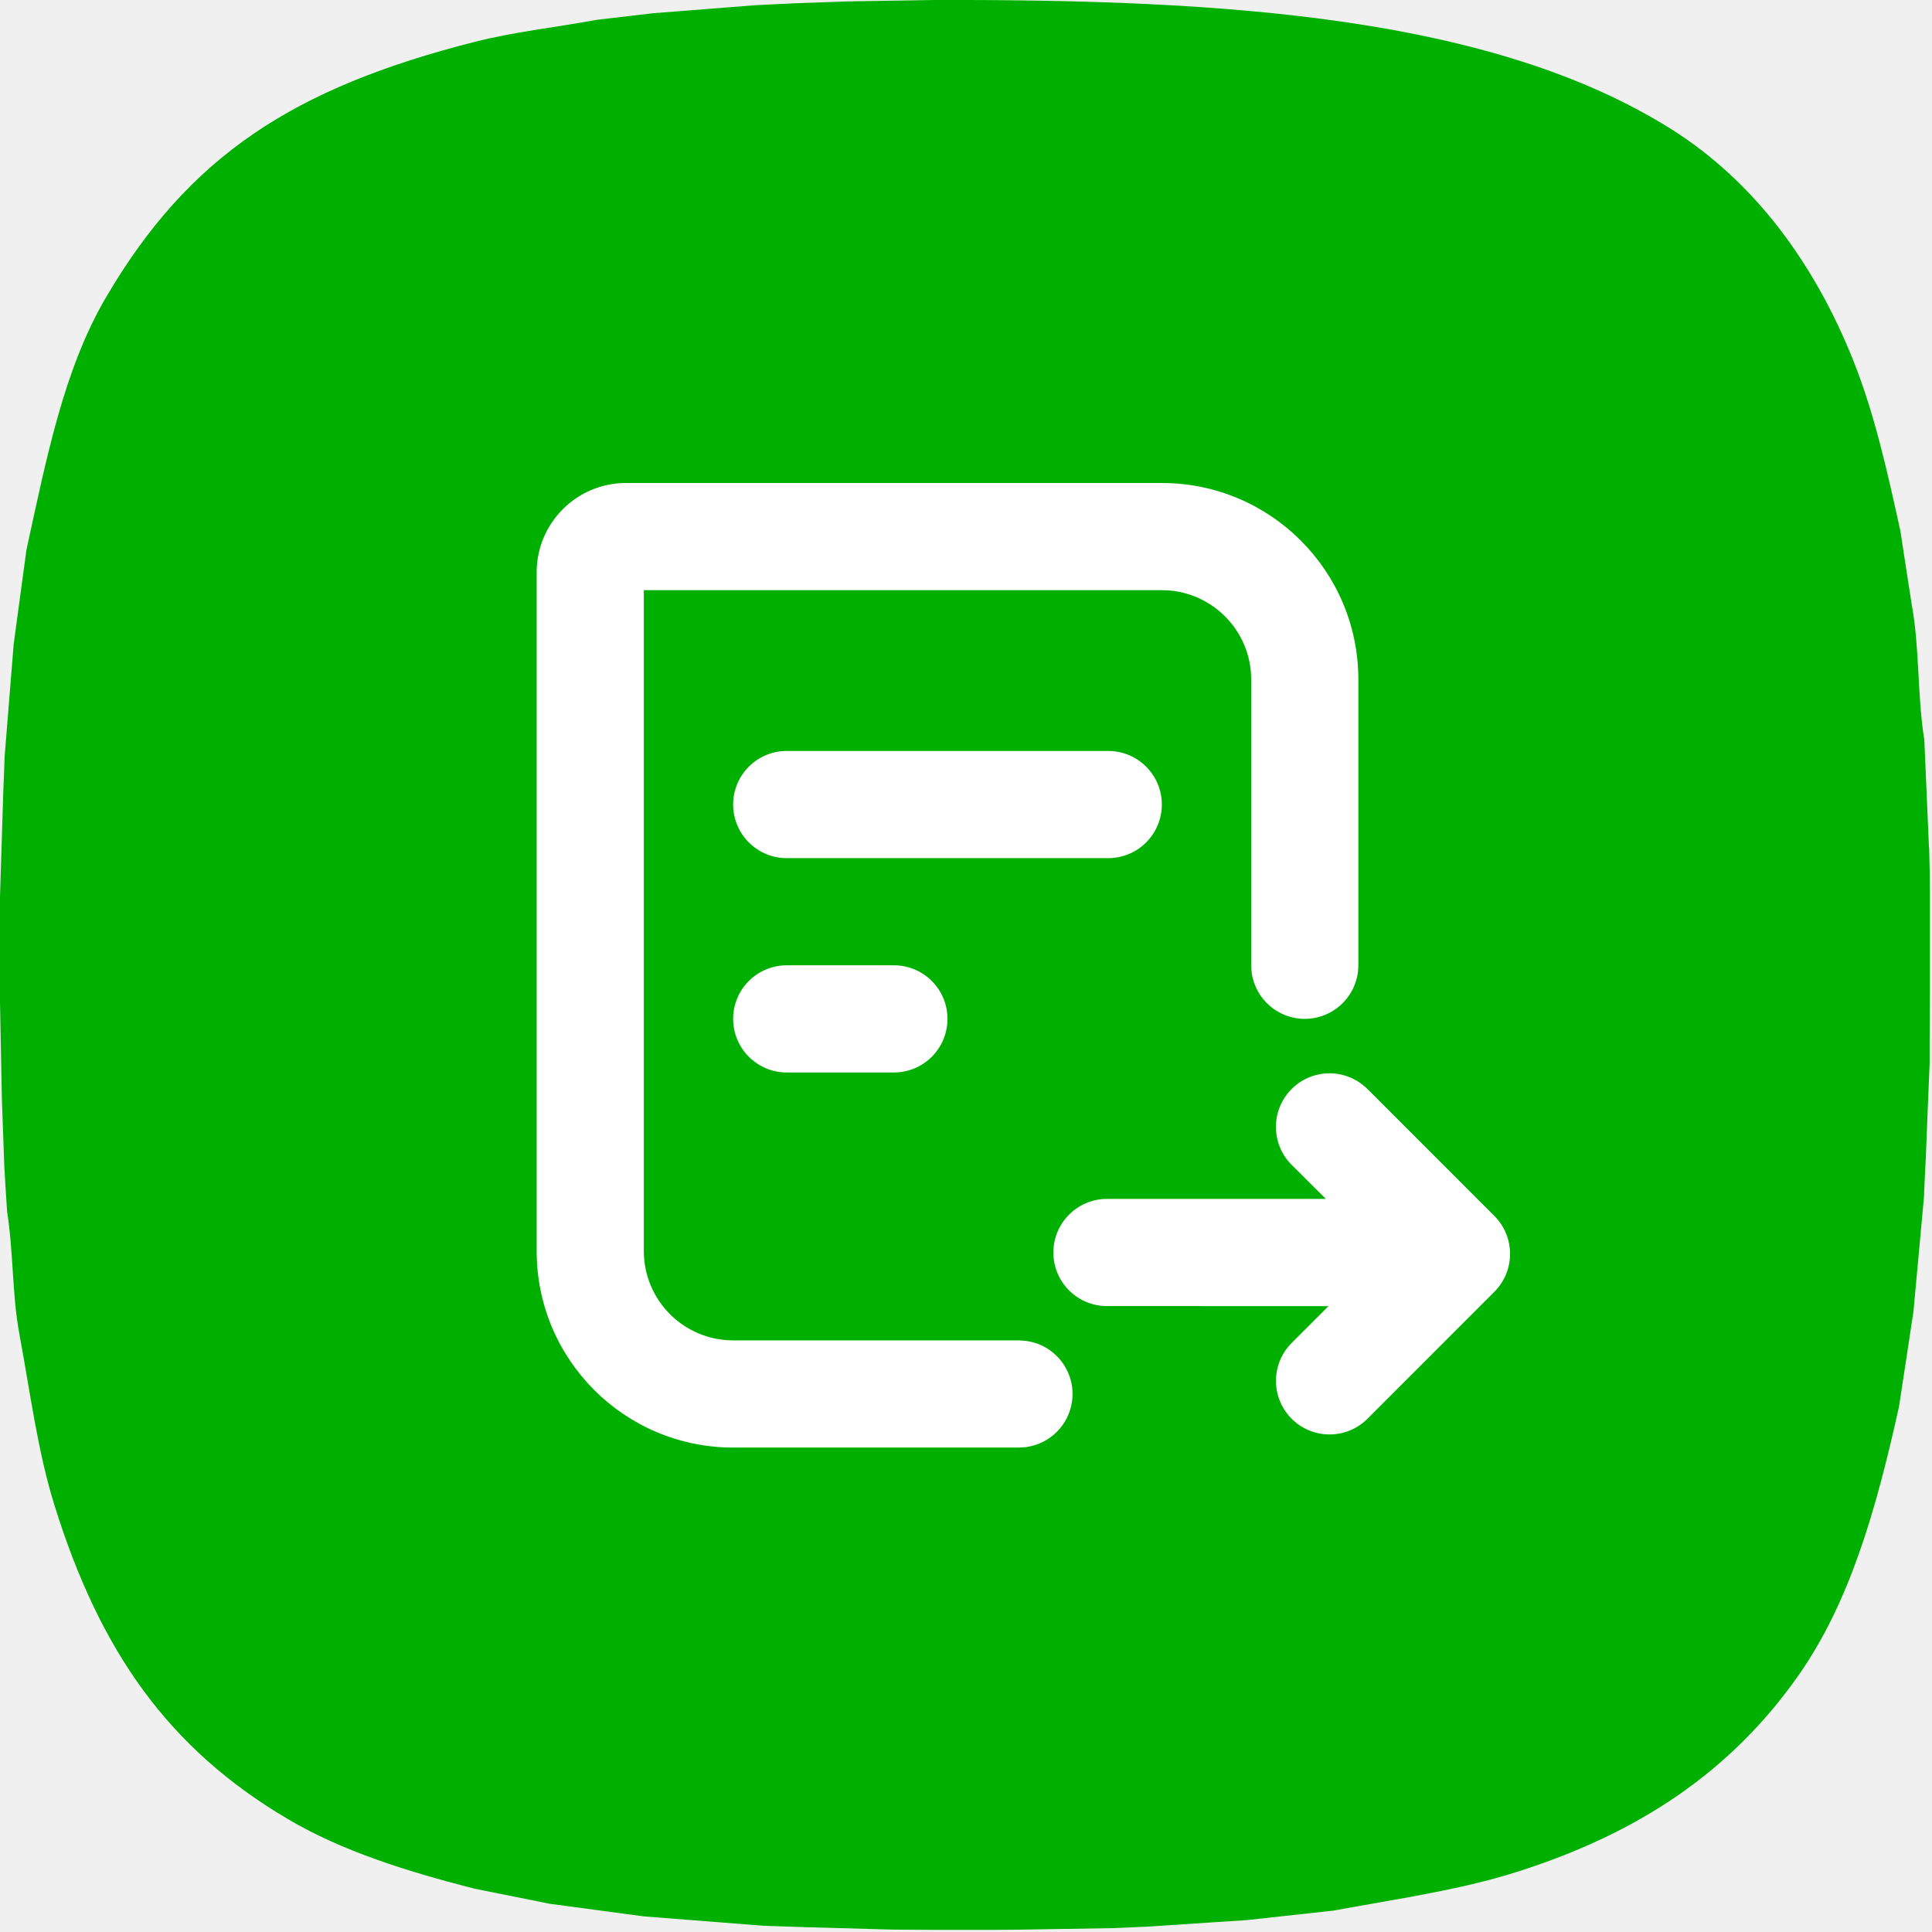
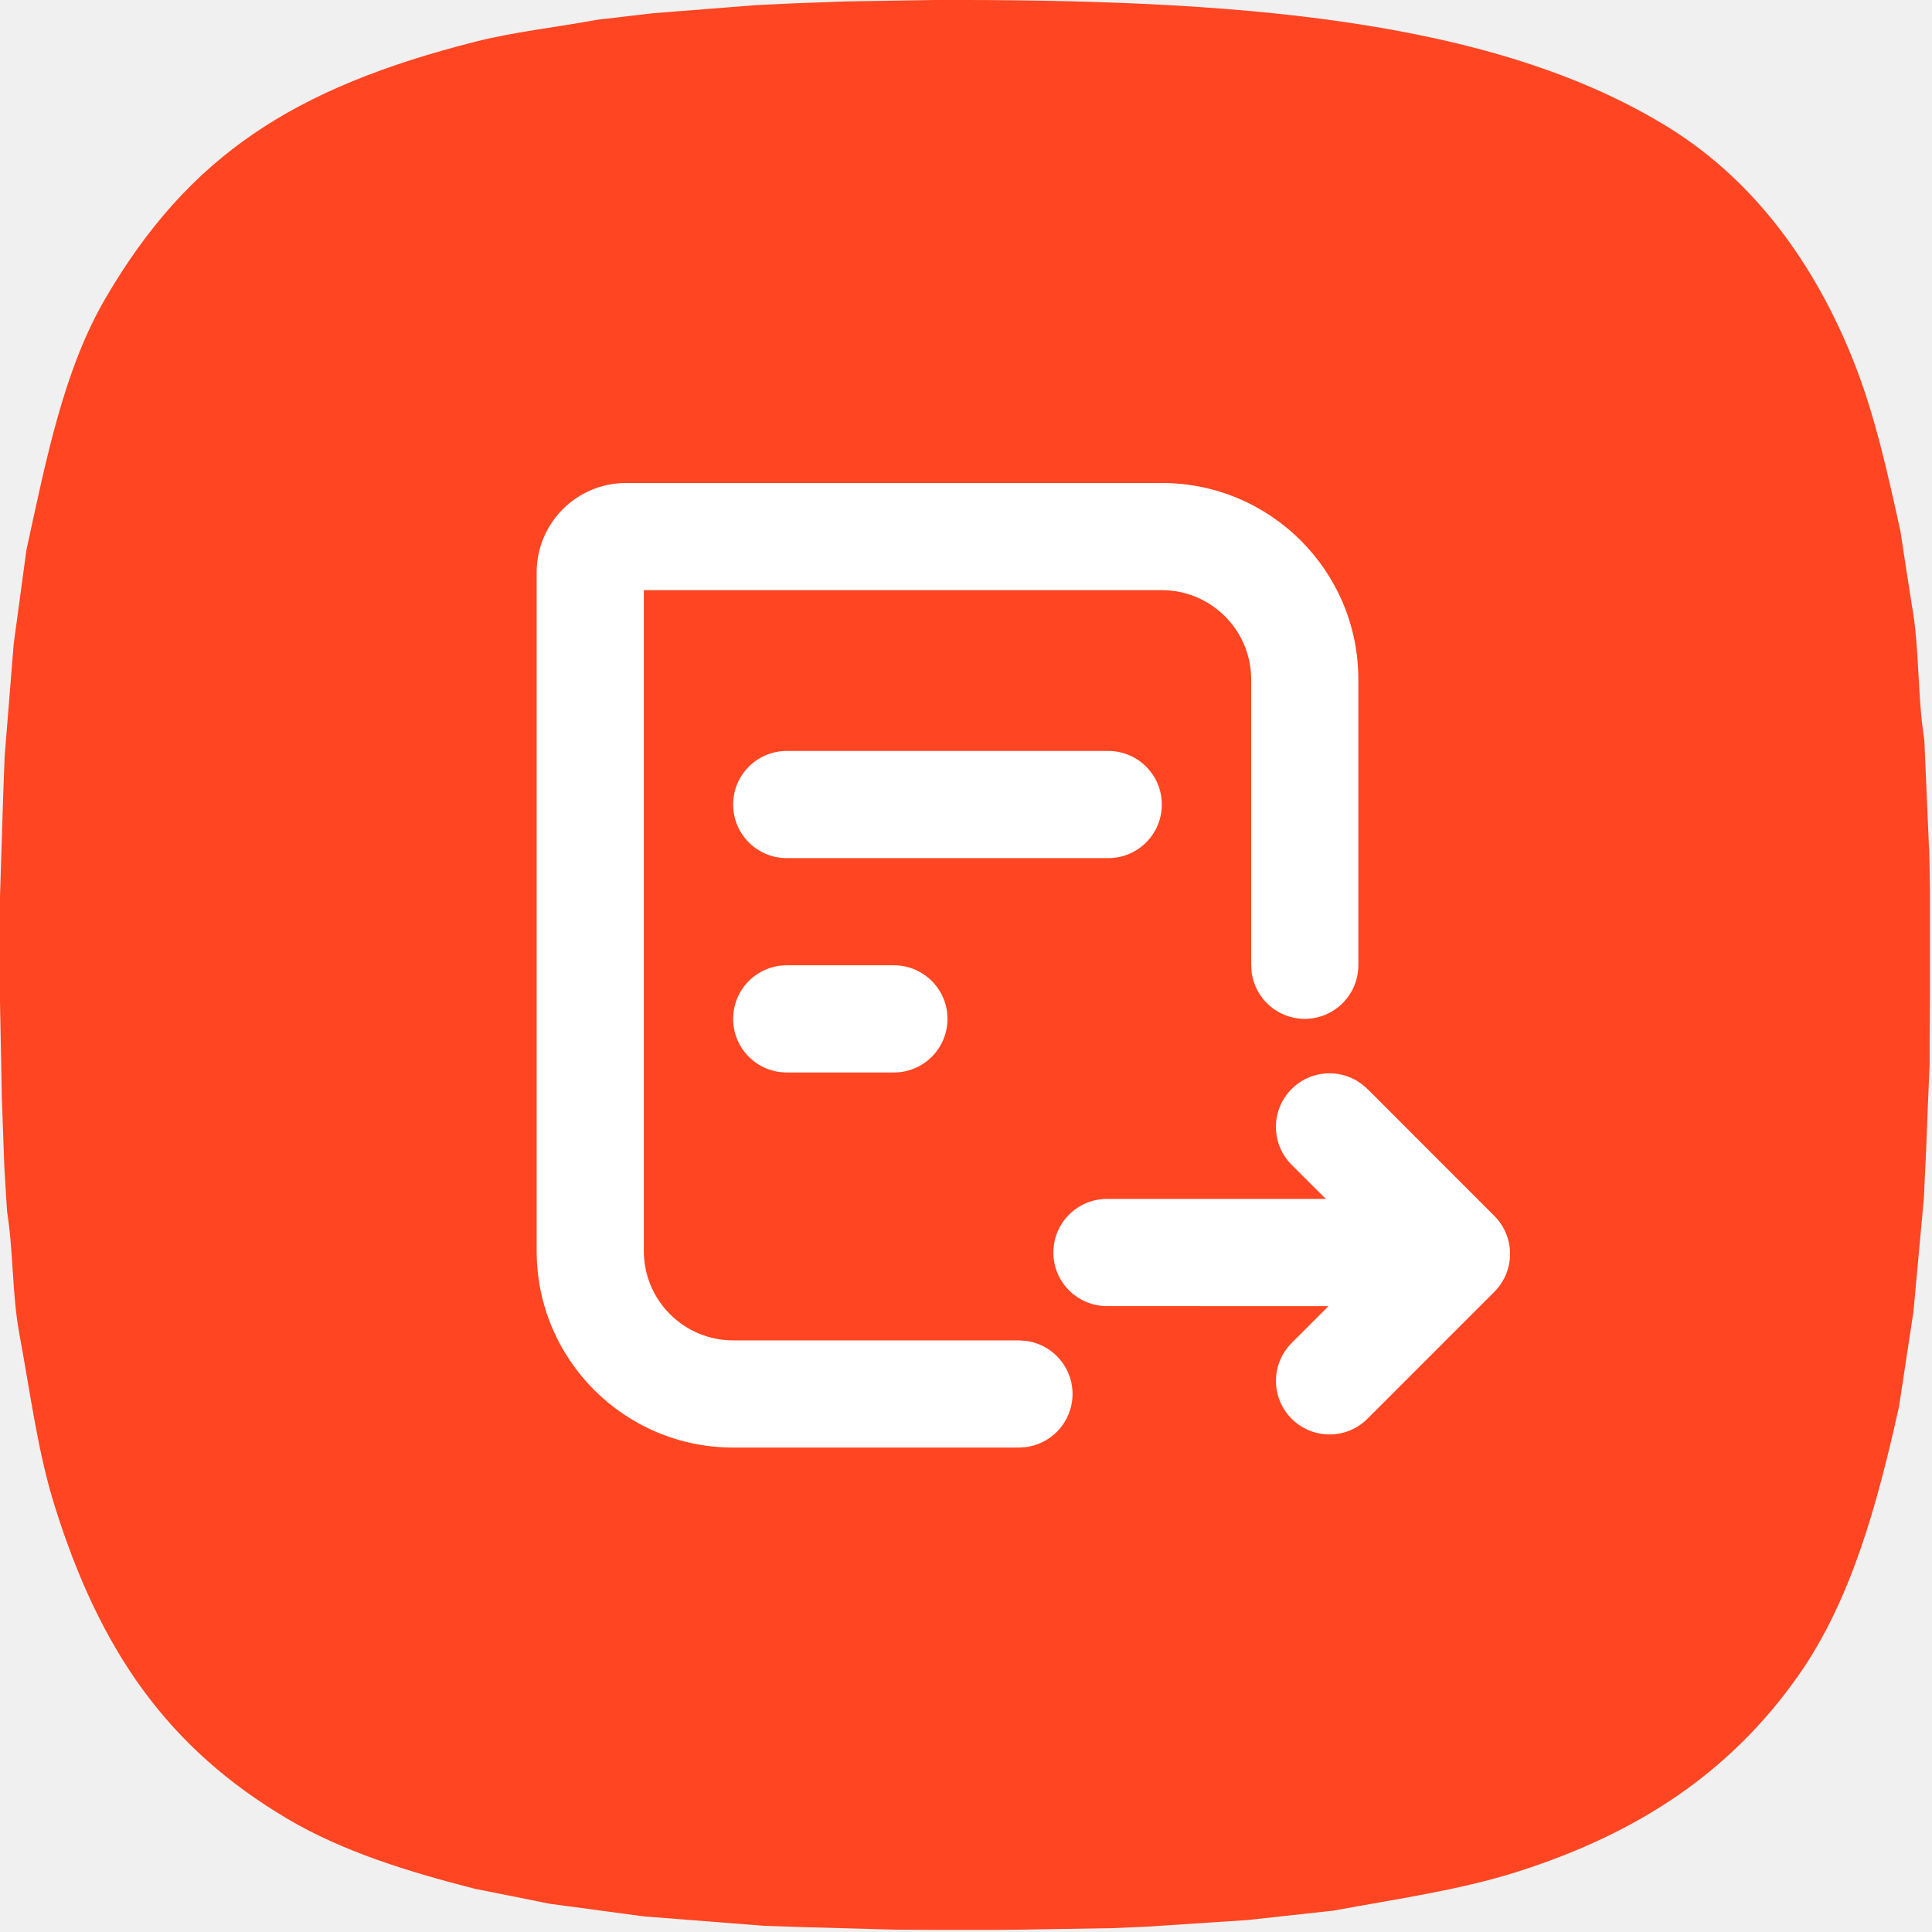
<svg xmlns="http://www.w3.org/2000/svg" xmlns:xlink="http://www.w3.org/1999/xlink" width="36px" height="36px" viewBox="0 0 36 36" version="1.1">
  <defs>
    <polygon id="path-1" points="0 0 35.965 0 35.965 35.964 0 35.964" />
  </defs>
  <g id="Cph钱包" stroke="none" stroke-width="1" fill="none" fill-rule="evenodd">
    <g id="首页" transform="translate(-66, -249)">
      <g id="转账收款控件" transform="translate(18, 235)">
        <g id="收款控件icon" transform="translate(48, 14)">
          <mask id="mask-2" fill="white">
            <use xlink:href="#path-1" />
          </mask>
          <g id="Clip-2" />
-           <path d="M35.944,15.797 L35.857,13.79 C35.722,12.941 35.772,12.074 35.621,11.256 C35.55,10.806 35.481,10.352 35.412,9.899 C35.164,8.768 34.924,7.695 34.534,6.719 C33.811,4.91 32.697,3.388 31.144,2.408 C27.813,0.314 22.864,-0.014 17.418,0 L15.792,0.026 L14.793,0.062 L14.083,0.096 L12.163,0.247 L11.122,0.369 C10.342,0.513 9.572,0.594 8.842,0.781 C5.484,1.635 3.518,2.895 1.963,5.562 C1.192,6.887 0.869,8.517 0.492,10.25 L0.255,12.002 L0.087,14.087 L0.06,14.798 L0,16.716 L0,18.669 L0.035,20.472 L0.08,21.726 C0.095,22.01 0.114,22.292 0.132,22.575 C0.252,23.337 0.224,24.113 0.359,24.846 C0.567,25.968 0.703,27.051 1.016,28.052 C1.863,30.768 3.136,32.586 5.38,33.905 C6.381,34.494 7.579,34.87 8.841,35.193 L10.243,35.474 L11.997,35.709 C12.744,35.769 13.492,35.826 14.239,35.885 L15.001,35.91 L16.615,35.955 L17.421,35.964 L18.541,35.964 L20.733,35.928 L21.363,35.901 L23.238,35.778 L24.843,35.602 C26.044,35.381 27.19,35.22 28.252,34.884 C30.553,34.158 32.263,32.997 33.51,31.221 C34.47,29.856 34.962,28.121 35.385,26.211 C35.475,25.619 35.567,25.025 35.655,24.432 L35.85,22.311 C35.86,22.056 35.872,21.804 35.886,21.549 C35.908,20.972 35.931,20.394 35.956,19.814 L35.956,19.349 L35.965,18.542 L35.965,16.614 L35.947,15.792 L35.944,15.797 Z" id="Fill-1" fill="#00B000" mask="url(#mask-2)" />
+           <path d="M35.944,15.797 L35.857,13.79 C35.722,12.941 35.772,12.074 35.621,11.256 C35.55,10.806 35.481,10.352 35.412,9.899 C35.164,8.768 34.924,7.695 34.534,6.719 C33.811,4.91 32.697,3.388 31.144,2.408 C27.813,0.314 22.864,-0.014 17.418,0 L15.792,0.026 L14.793,0.062 L14.083,0.096 L12.163,0.247 L11.122,0.369 C10.342,0.513 9.572,0.594 8.842,0.781 C5.484,1.635 3.518,2.895 1.963,5.562 C1.192,6.887 0.869,8.517 0.492,10.25 L0.255,12.002 L0.087,14.087 L0.06,14.798 L0,16.716 L0,18.669 L0.035,20.472 L0.08,21.726 C0.095,22.01 0.114,22.292 0.132,22.575 C0.252,23.337 0.224,24.113 0.359,24.846 C0.567,25.968 0.703,27.051 1.016,28.052 C1.863,30.768 3.136,32.586 5.38,33.905 C6.381,34.494 7.579,34.87 8.841,35.193 L10.243,35.474 L11.997,35.709 C12.744,35.769 13.492,35.826 14.239,35.885 L15.001,35.91 L16.615,35.955 L17.421,35.964 L18.541,35.964 L20.733,35.928 L21.363,35.901 L23.238,35.778 L24.843,35.602 C26.044,35.381 27.19,35.22 28.252,34.884 C30.553,34.158 32.263,32.997 33.51,31.221 C34.47,29.856 34.962,28.121 35.385,26.211 C35.475,25.619 35.567,25.025 35.655,24.432 L35.85,22.311 C35.86,22.056 35.872,21.804 35.886,21.549 C35.908,20.972 35.931,20.394 35.956,19.814 L35.956,19.349 L35.965,18.542 L35.965,16.614 L35.947,15.792 L35.944,15.797 Z" id="Fill-1" fill="#FF4521" mask="url(#mask-2)" />
          <path d="M20.651,13.993 C21.202,13.993 21.649,14.44 21.649,14.991 C21.649,15.543 21.202,15.99 20.651,15.99 L14.66,15.99 C14.108,15.99 13.661,15.543 13.661,14.991 C13.661,14.44 14.108,13.993 14.66,13.993 L20.651,13.993 Z M16.657,17.987 C17.208,17.987 17.655,18.434 17.655,18.985 C17.655,19.537 17.208,19.984 16.657,19.984 L14.66,19.984 C14.108,19.984 13.661,19.537 13.661,18.985 C13.661,18.434 14.108,17.987 14.66,17.987 L16.657,17.987 Z M25.493,20.304 L27.846,22.658 C28.235,23.048 28.235,23.68 27.846,24.07 L25.493,26.424 C25.11,26.82 24.478,26.832 24.081,26.449 C23.684,26.066 23.673,25.434 24.056,25.037 C24.064,25.028 24.072,25.02 24.08,25.012 L24.754,24.338 L20.627,24.337 C20.076,24.337 19.628,23.89 19.628,23.339 C19.628,22.787 20.076,22.34 20.627,22.34 L24.705,22.34 L24.08,21.717 C23.684,21.334 23.672,20.702 24.055,20.305 C24.438,19.908 25.07,19.897 25.467,20.28 C25.476,20.288 25.484,20.296 25.492,20.304 L25.493,20.304 Z M21.649,9 C23.671,9 25.311,10.639 25.311,12.661 L25.311,17.987 C25.31,18.538 24.863,18.985 24.312,18.985 C23.813,18.985 23.391,18.617 23.323,18.122 L23.314,17.987 L23.314,12.661 C23.314,11.743 22.568,10.997 21.649,10.997 L11.997,10.997 L11.997,23.312 C11.997,24.231 12.743,24.976 13.661,24.976 L18.987,24.976 L19.122,24.986 C19.669,25.061 20.051,25.565 19.976,26.111 C19.915,26.554 19.566,26.903 19.122,26.964 L18.987,26.973 L13.661,26.973 C11.639,26.973 10,25.334 10,23.312 L10,10.664 C10,9.746 10.746,9 11.664,9 L21.649,9 Z" id="Fill-1" fill="#FFFFFF" mask="url(#mask-2)" />
        </g>
      </g>
    </g>
  </g>
</svg>
